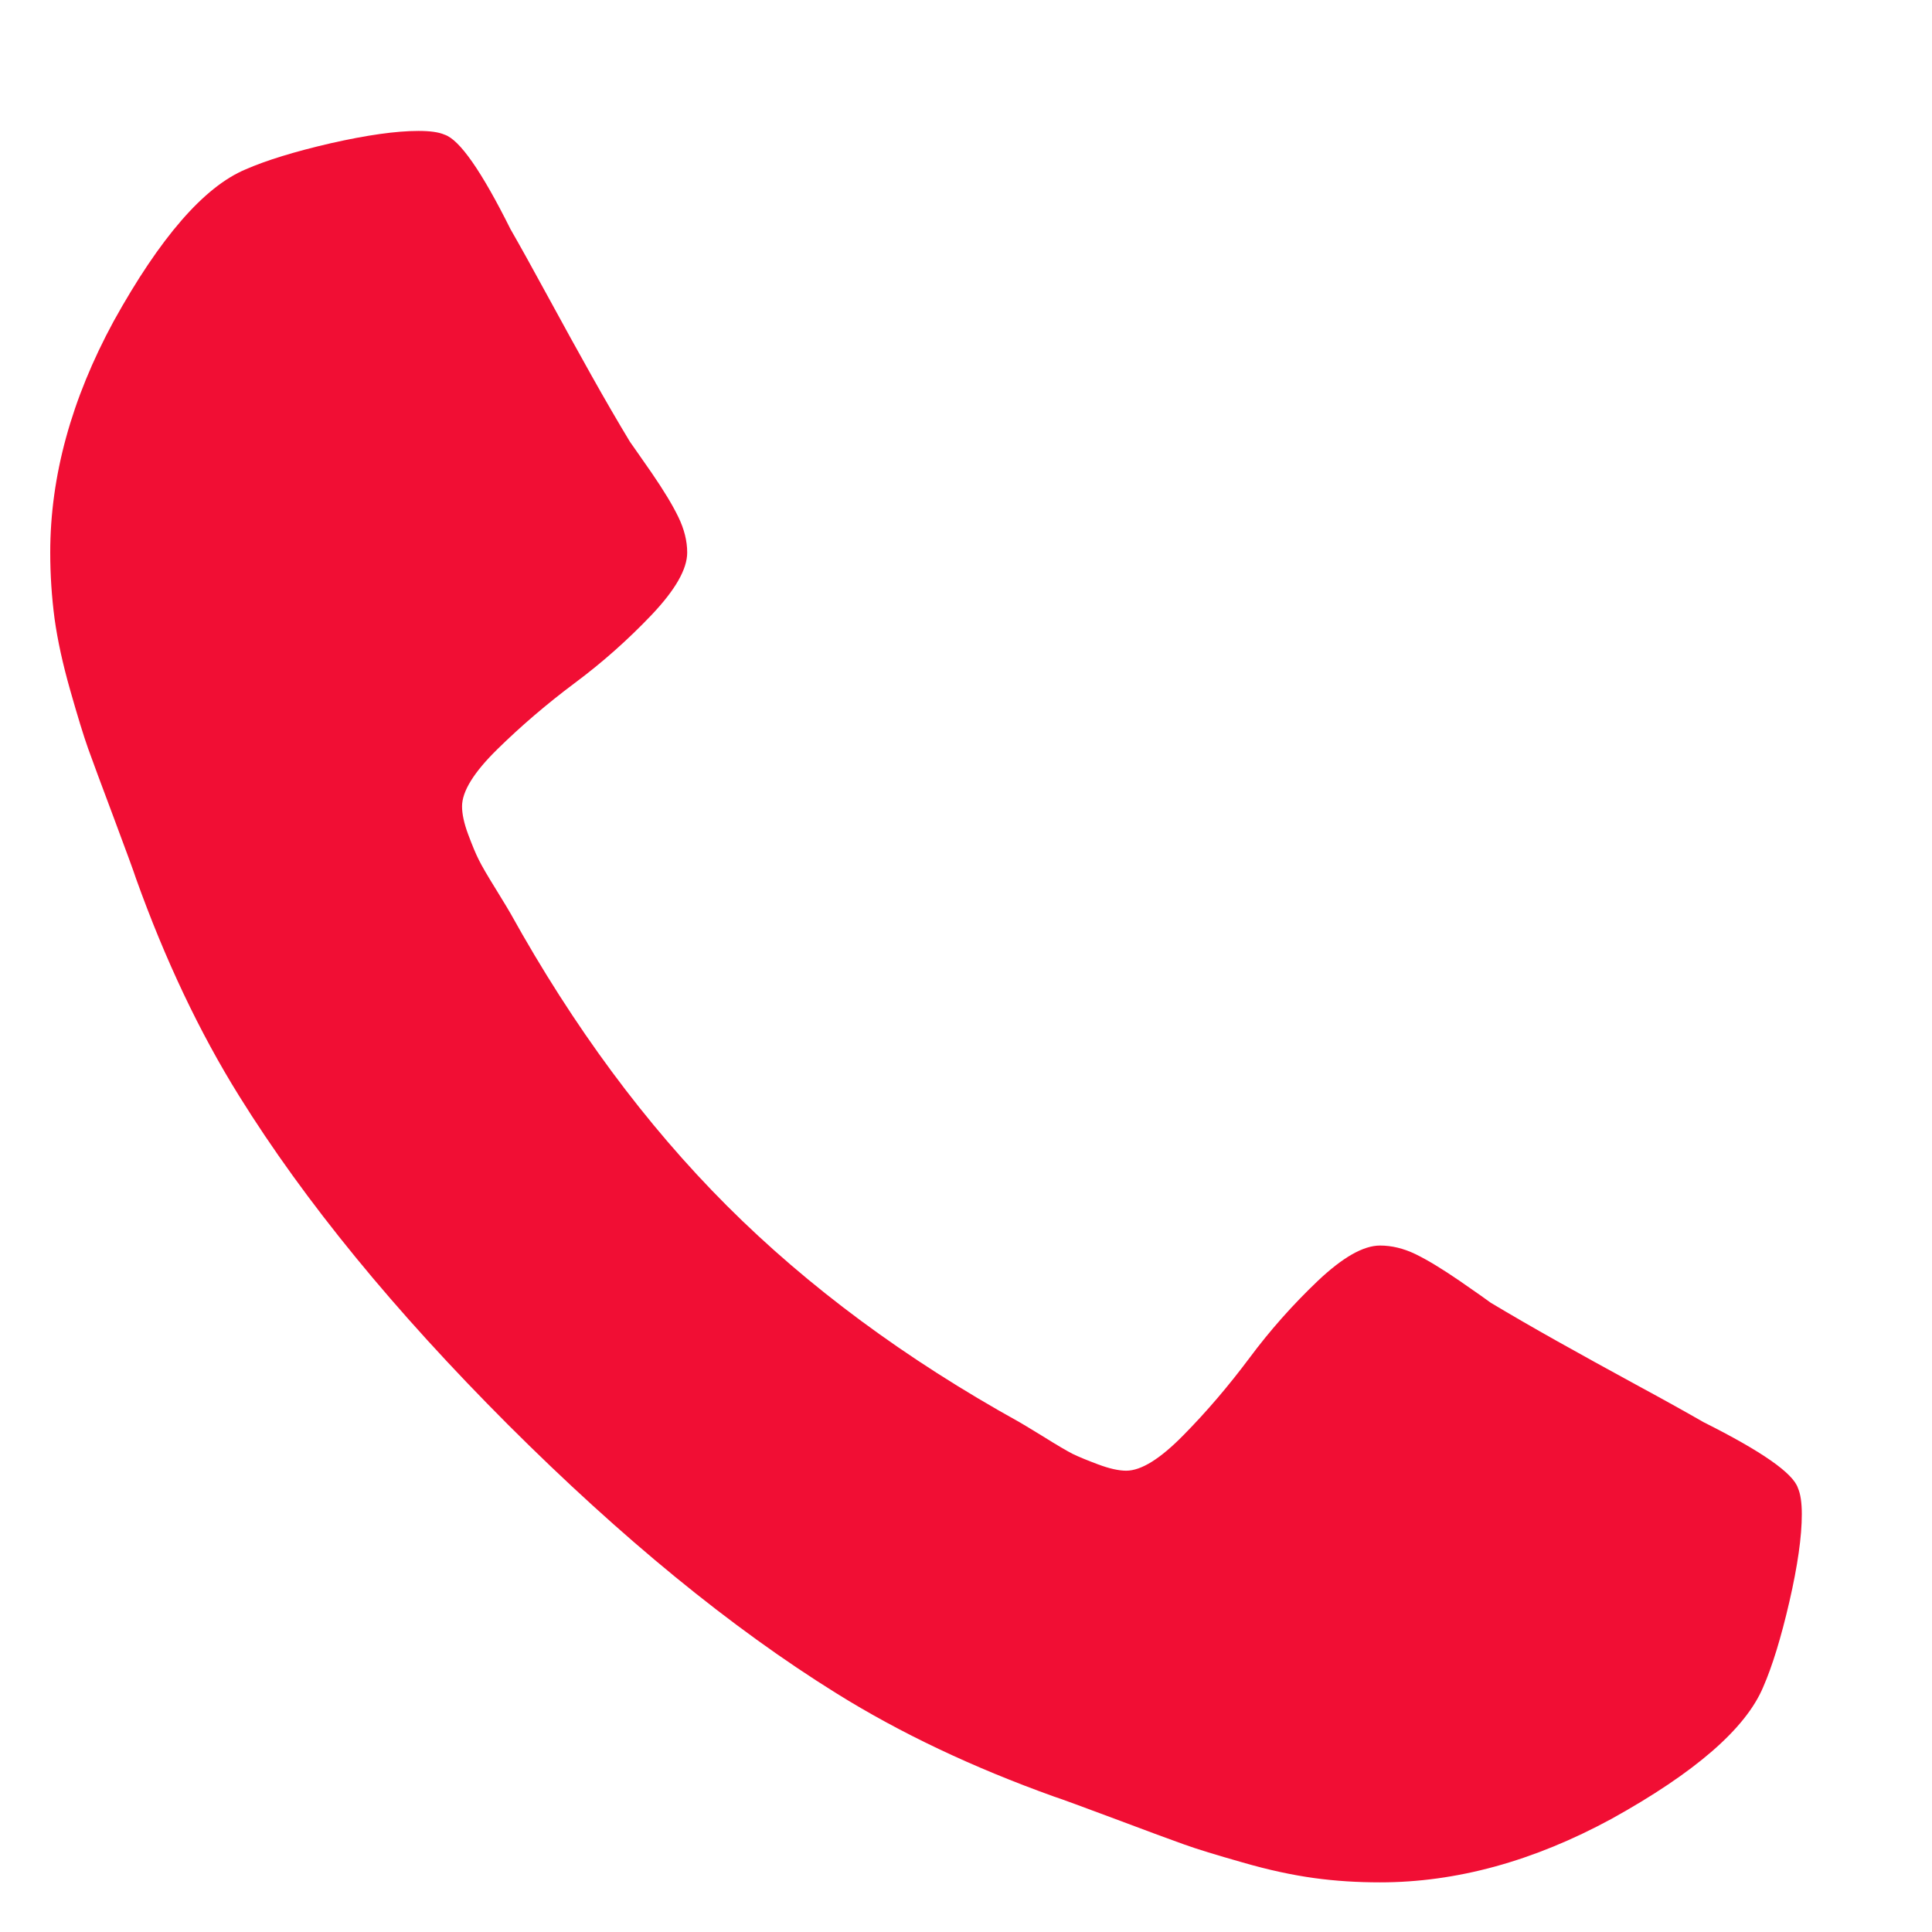
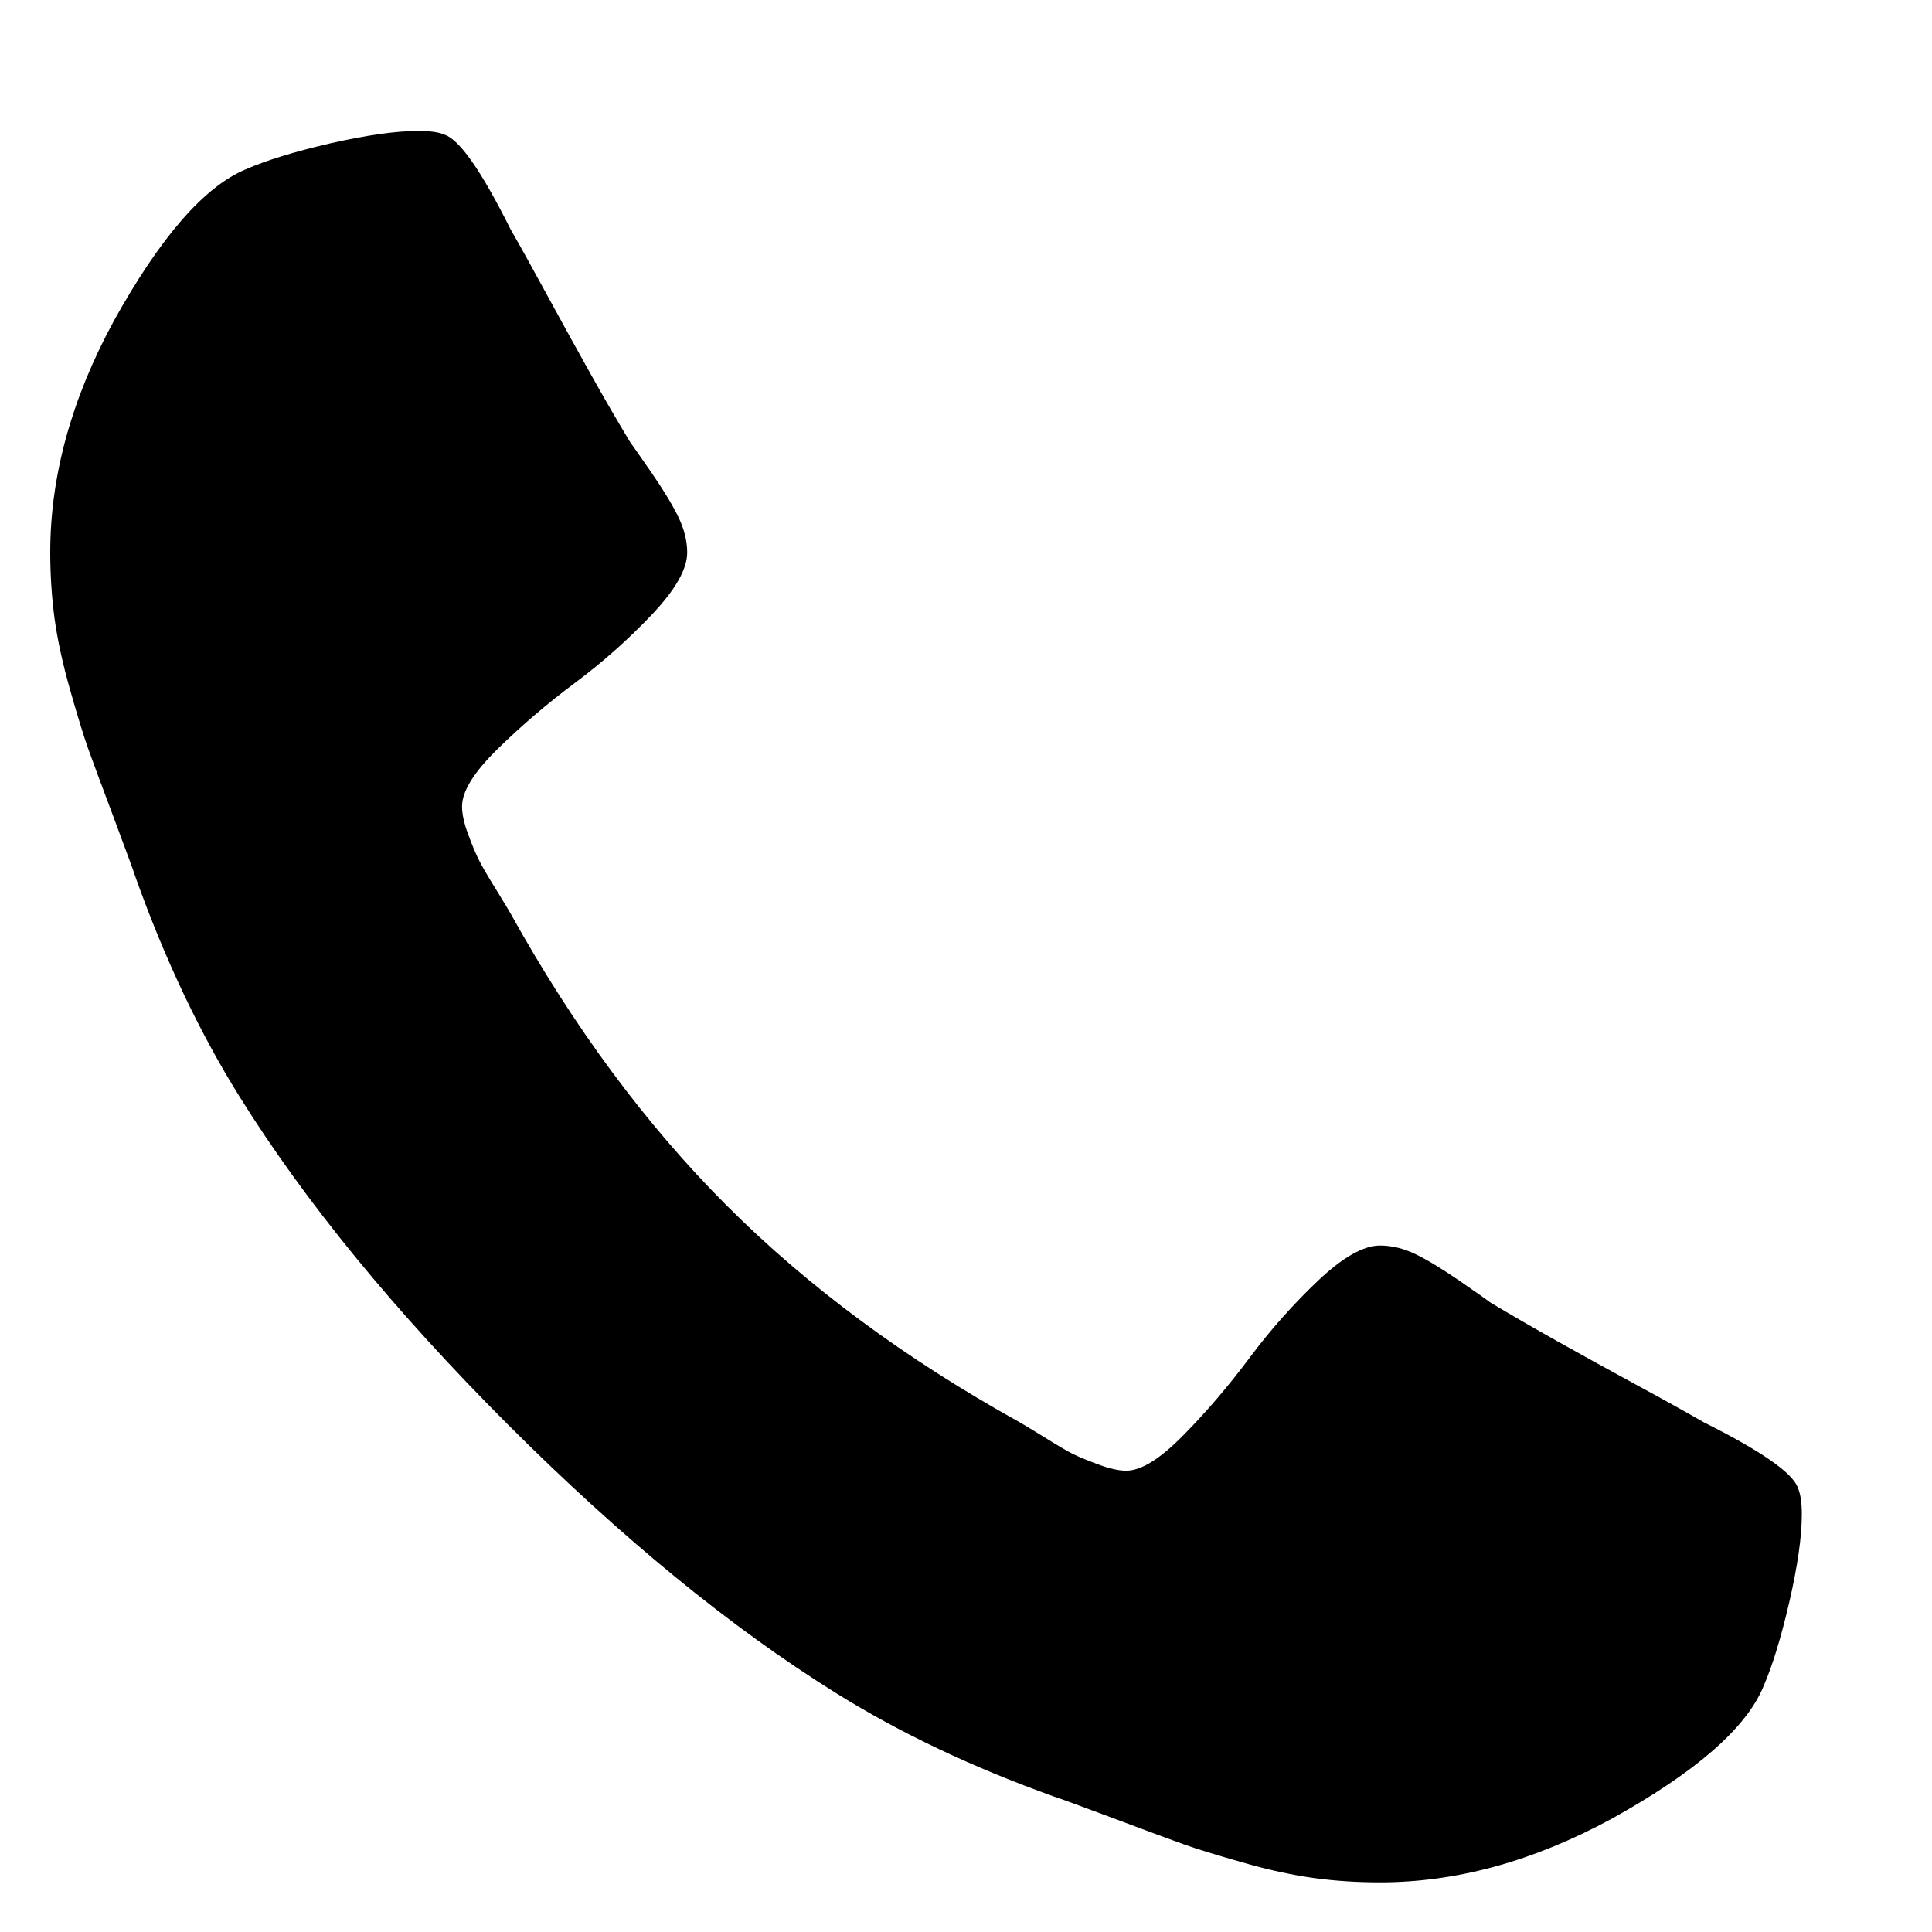
<svg xmlns="http://www.w3.org/2000/svg" width="13px" height="13px">
-   <path fill-rule="evenodd" fill="rgb(241, 14, 52)" d="M12.098,10.013 C12.065,9.912 11.853,9.765 11.462,9.569 C11.356,9.508 11.206,9.424 11.010,9.318 C10.815,9.212 10.638,9.114 10.479,9.025 C10.320,8.936 10.170,8.849 10.031,8.766 C10.009,8.749 9.939,8.700 9.822,8.619 C9.704,8.538 9.605,8.478 9.525,8.439 C9.444,8.400 9.364,8.381 9.286,8.381 C9.174,8.381 9.035,8.460 8.867,8.619 C8.700,8.778 8.546,8.951 8.407,9.138 C8.267,9.325 8.120,9.498 7.963,9.657 C7.807,9.816 7.679,9.896 7.578,9.896 C7.528,9.896 7.465,9.882 7.390,9.854 C7.315,9.826 7.257,9.802 7.218,9.783 C7.179,9.763 7.112,9.724 7.018,9.665 C6.923,9.607 6.870,9.575 6.859,9.569 C6.094,9.145 5.438,8.660 4.891,8.113 C4.344,7.566 3.859,6.910 3.435,6.146 C3.429,6.134 3.397,6.082 3.339,5.987 C3.280,5.892 3.241,5.825 3.222,5.786 C3.202,5.747 3.178,5.689 3.150,5.614 C3.122,5.539 3.109,5.476 3.109,5.426 C3.109,5.325 3.188,5.197 3.347,5.041 C3.506,4.885 3.679,4.737 3.866,4.597 C4.053,4.458 4.226,4.304 4.385,4.137 C4.544,3.969 4.624,3.830 4.624,3.718 C4.624,3.640 4.604,3.561 4.565,3.480 C4.526,3.399 4.466,3.300 4.385,3.182 C4.304,3.065 4.255,2.996 4.239,2.973 C4.155,2.834 4.068,2.684 3.979,2.525 C3.890,2.366 3.792,2.189 3.686,1.994 C3.580,1.799 3.496,1.648 3.435,1.542 C3.240,1.151 3.092,0.939 2.991,0.906 C2.952,0.889 2.894,0.881 2.816,0.881 C2.665,0.881 2.468,0.909 2.225,0.964 C1.983,1.020 1.791,1.079 1.652,1.140 C1.373,1.257 1.077,1.598 0.765,2.161 C0.480,2.686 0.338,3.205 0.338,3.718 C0.338,3.869 0.348,4.017 0.367,4.162 C0.387,4.307 0.422,4.467 0.472,4.643 C0.522,4.819 0.562,4.950 0.593,5.037 C0.624,5.123 0.681,5.278 0.765,5.501 C0.848,5.724 0.899,5.861 0.915,5.911 C1.111,6.458 1.342,6.946 1.610,7.376 C2.051,8.085 2.654,8.821 3.418,9.586 C4.183,10.350 4.919,10.953 5.628,11.394 C6.058,11.662 6.546,11.893 7.093,12.089 C7.143,12.105 7.280,12.156 7.503,12.239 C7.726,12.323 7.881,12.380 7.968,12.411 C8.054,12.442 8.185,12.482 8.361,12.532 C8.537,12.583 8.697,12.617 8.842,12.637 C8.987,12.657 9.135,12.666 9.286,12.666 C9.799,12.666 10.318,12.524 10.843,12.239 C11.406,11.927 11.747,11.631 11.864,11.352 C11.925,11.213 11.984,11.021 12.040,10.779 C12.096,10.536 12.124,10.339 12.124,10.189 C12.124,10.110 12.115,10.052 12.098,10.013 L12.098,10.013 Z" />
+   <path fill-rule="evenodd" d="M12.098,10.013 C12.065,9.912 11.853,9.765 11.462,9.569 C11.356,9.508 11.206,9.424 11.010,9.318 C10.815,9.212 10.638,9.114 10.479,9.025 C10.320,8.936 10.170,8.849 10.031,8.766 C10.009,8.749 9.939,8.700 9.822,8.619 C9.704,8.538 9.605,8.478 9.525,8.439 C9.444,8.400 9.364,8.381 9.286,8.381 C9.174,8.381 9.035,8.460 8.867,8.619 C8.700,8.778 8.546,8.951 8.407,9.138 C8.267,9.325 8.120,9.498 7.963,9.657 C7.807,9.816 7.679,9.896 7.578,9.896 C7.528,9.896 7.465,9.882 7.390,9.854 C7.315,9.826 7.257,9.802 7.218,9.783 C7.179,9.763 7.112,9.724 7.018,9.665 C6.923,9.607 6.870,9.575 6.859,9.569 C6.094,9.145 5.438,8.660 4.891,8.113 C4.344,7.566 3.859,6.910 3.435,6.146 C3.429,6.134 3.397,6.082 3.339,5.987 C3.280,5.892 3.241,5.825 3.222,5.786 C3.202,5.747 3.178,5.689 3.150,5.614 C3.122,5.539 3.109,5.476 3.109,5.426 C3.109,5.325 3.188,5.197 3.347,5.041 C3.506,4.885 3.679,4.737 3.866,4.597 C4.053,4.458 4.226,4.304 4.385,4.137 C4.544,3.969 4.624,3.830 4.624,3.718 C4.624,3.640 4.604,3.561 4.565,3.480 C4.526,3.399 4.466,3.300 4.385,3.182 C4.304,3.065 4.255,2.996 4.239,2.973 C4.155,2.834 4.068,2.684 3.979,2.525 C3.890,2.366 3.792,2.189 3.686,1.994 C3.580,1.799 3.496,1.648 3.435,1.542 C3.240,1.151 3.092,0.939 2.991,0.906 C2.952,0.889 2.894,0.881 2.816,0.881 C2.665,0.881 2.468,0.909 2.225,0.964 C1.983,1.020 1.791,1.079 1.652,1.140 C1.373,1.257 1.077,1.598 0.765,2.161 C0.480,2.686 0.338,3.205 0.338,3.718 C0.338,3.869 0.348,4.017 0.367,4.162 C0.387,4.307 0.422,4.467 0.472,4.643 C0.522,4.819 0.562,4.950 0.593,5.037 C0.624,5.123 0.681,5.278 0.765,5.501 C0.848,5.724 0.899,5.861 0.915,5.911 C1.111,6.458 1.342,6.946 1.610,7.376 C2.051,8.085 2.654,8.821 3.418,9.586 C4.183,10.350 4.919,10.953 5.628,11.394 C6.058,11.662 6.546,11.893 7.093,12.089 C7.143,12.105 7.280,12.156 7.503,12.239 C7.726,12.323 7.881,12.380 7.968,12.411 C8.054,12.442 8.185,12.482 8.361,12.532 C8.537,12.583 8.697,12.617 8.842,12.637 C8.987,12.657 9.135,12.666 9.286,12.666 C9.799,12.666 10.318,12.524 10.843,12.239 C11.406,11.927 11.747,11.631 11.864,11.352 C11.925,11.213 11.984,11.021 12.040,10.779 C12.096,10.536 12.124,10.339 12.124,10.189 C12.124,10.110 12.115,10.052 12.098,10.013 L12.098,10.013 Z" />
</svg>
